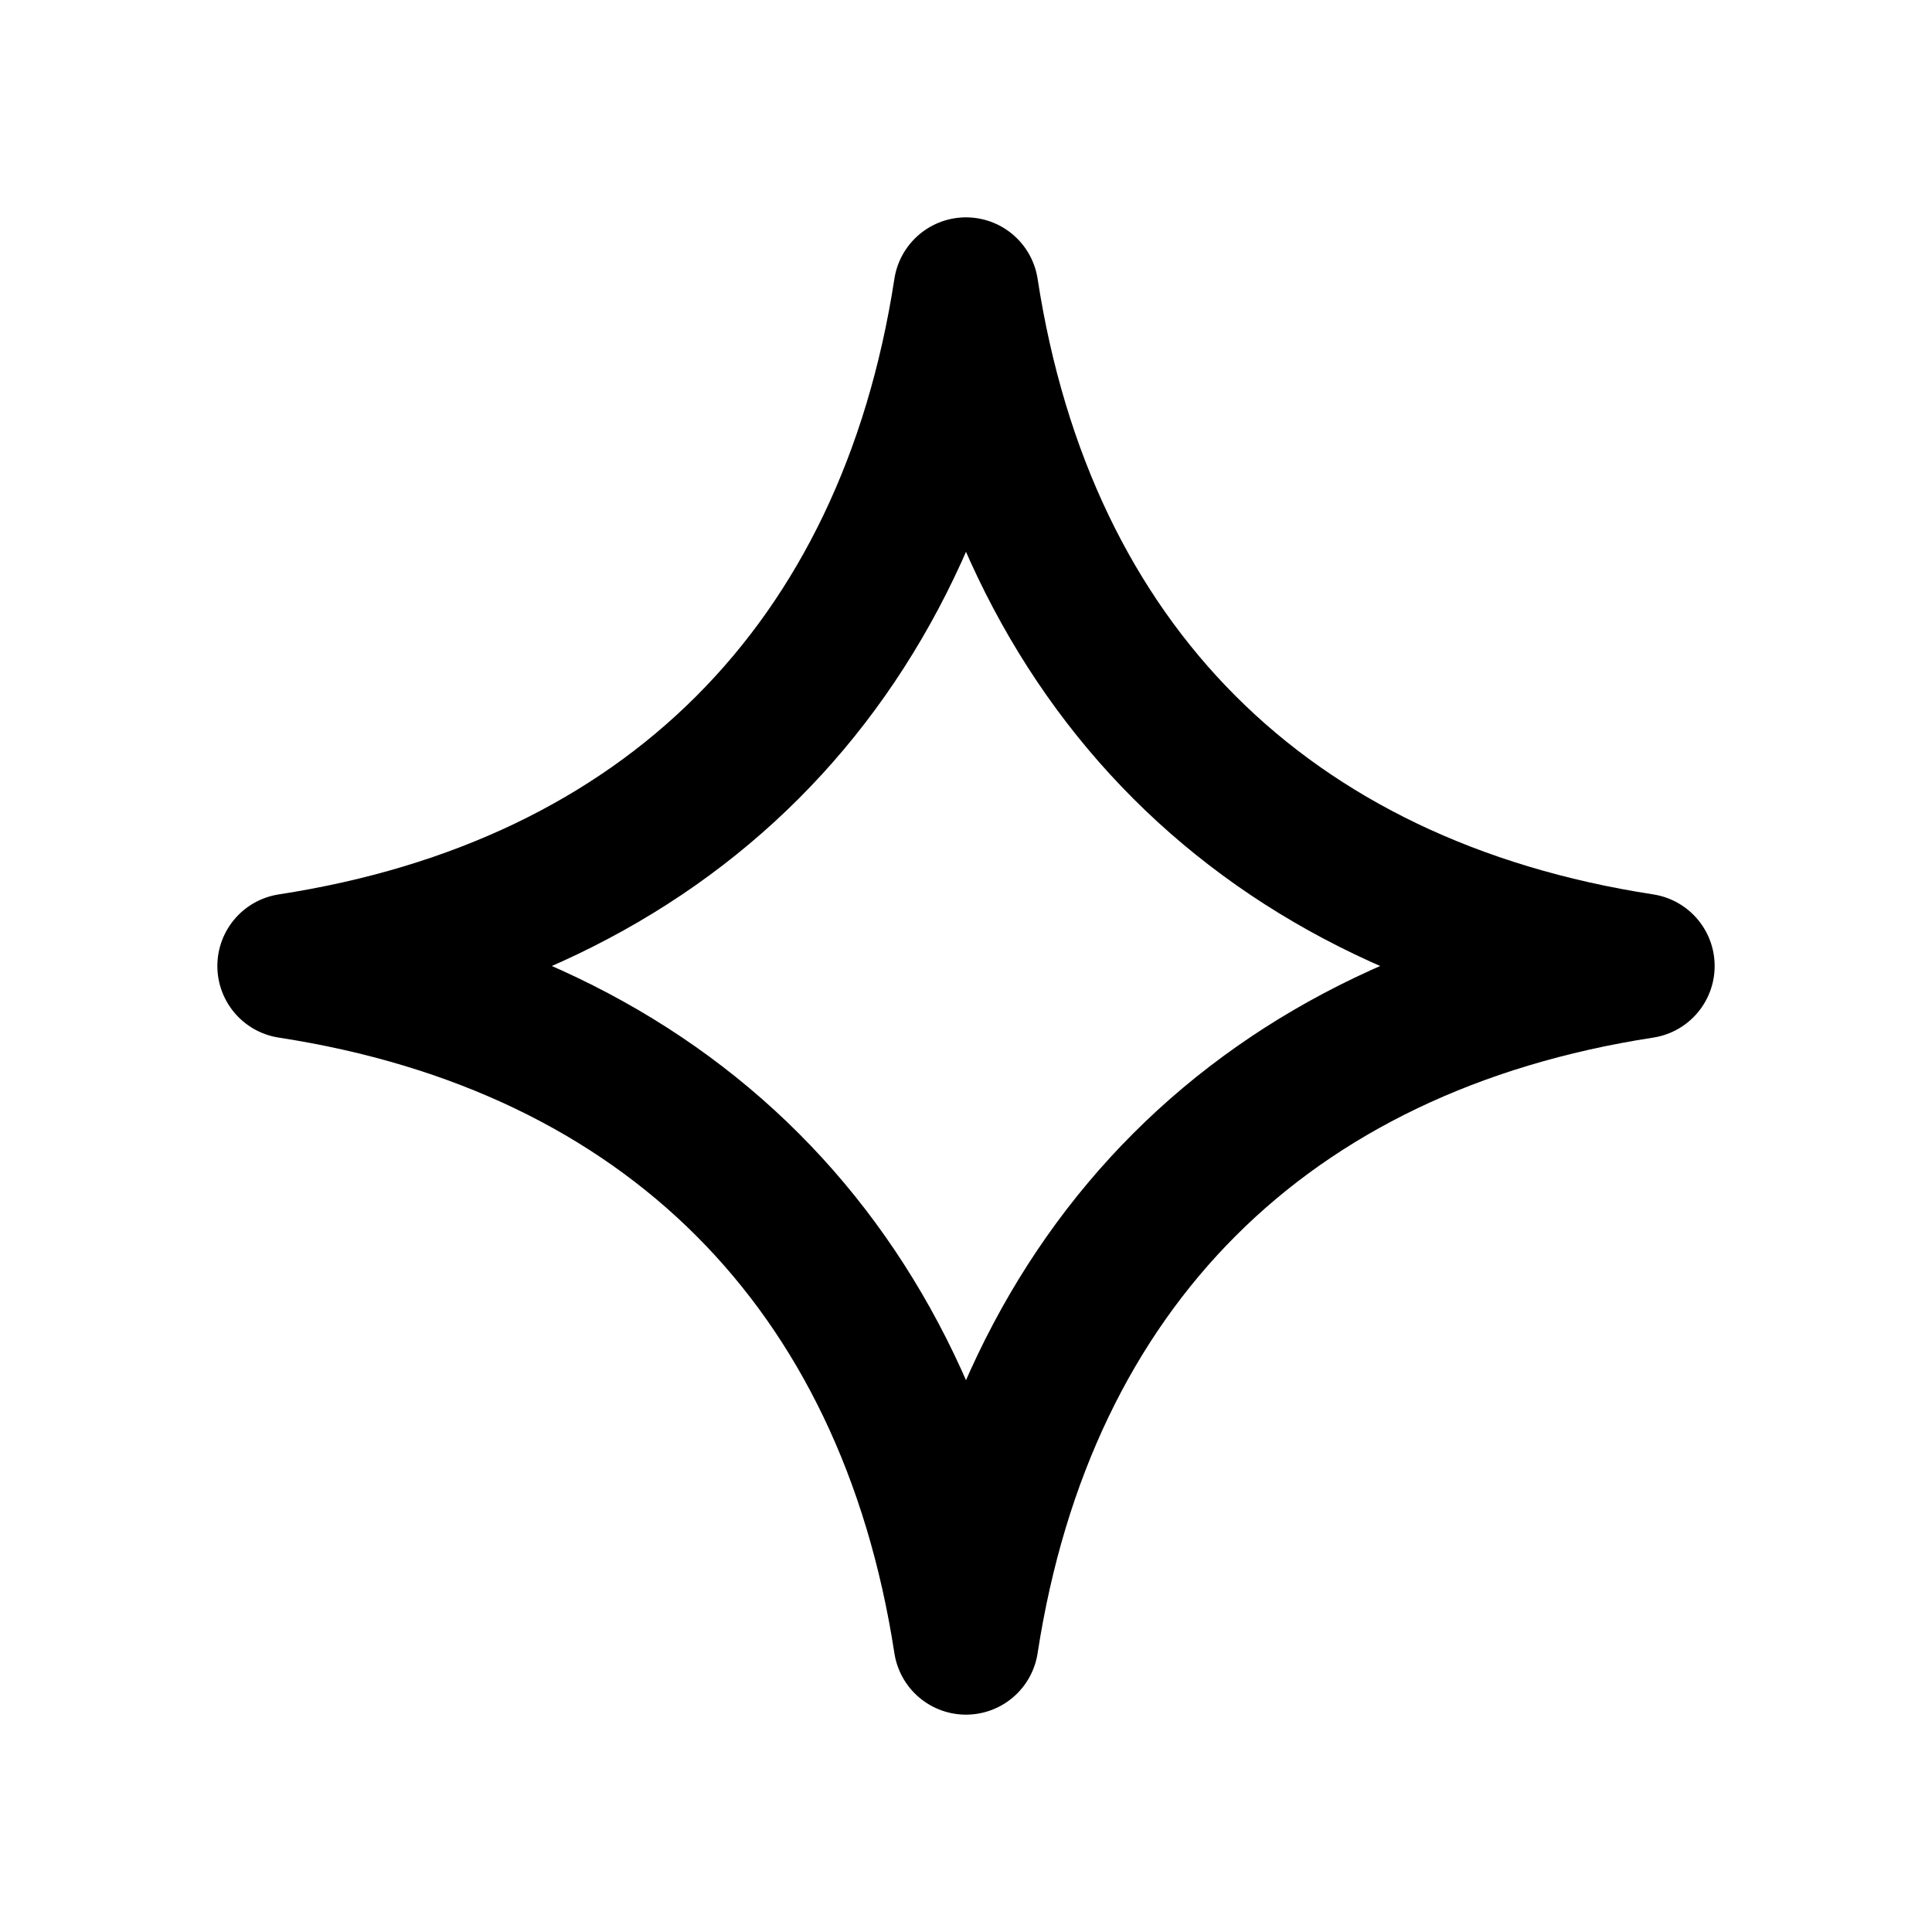
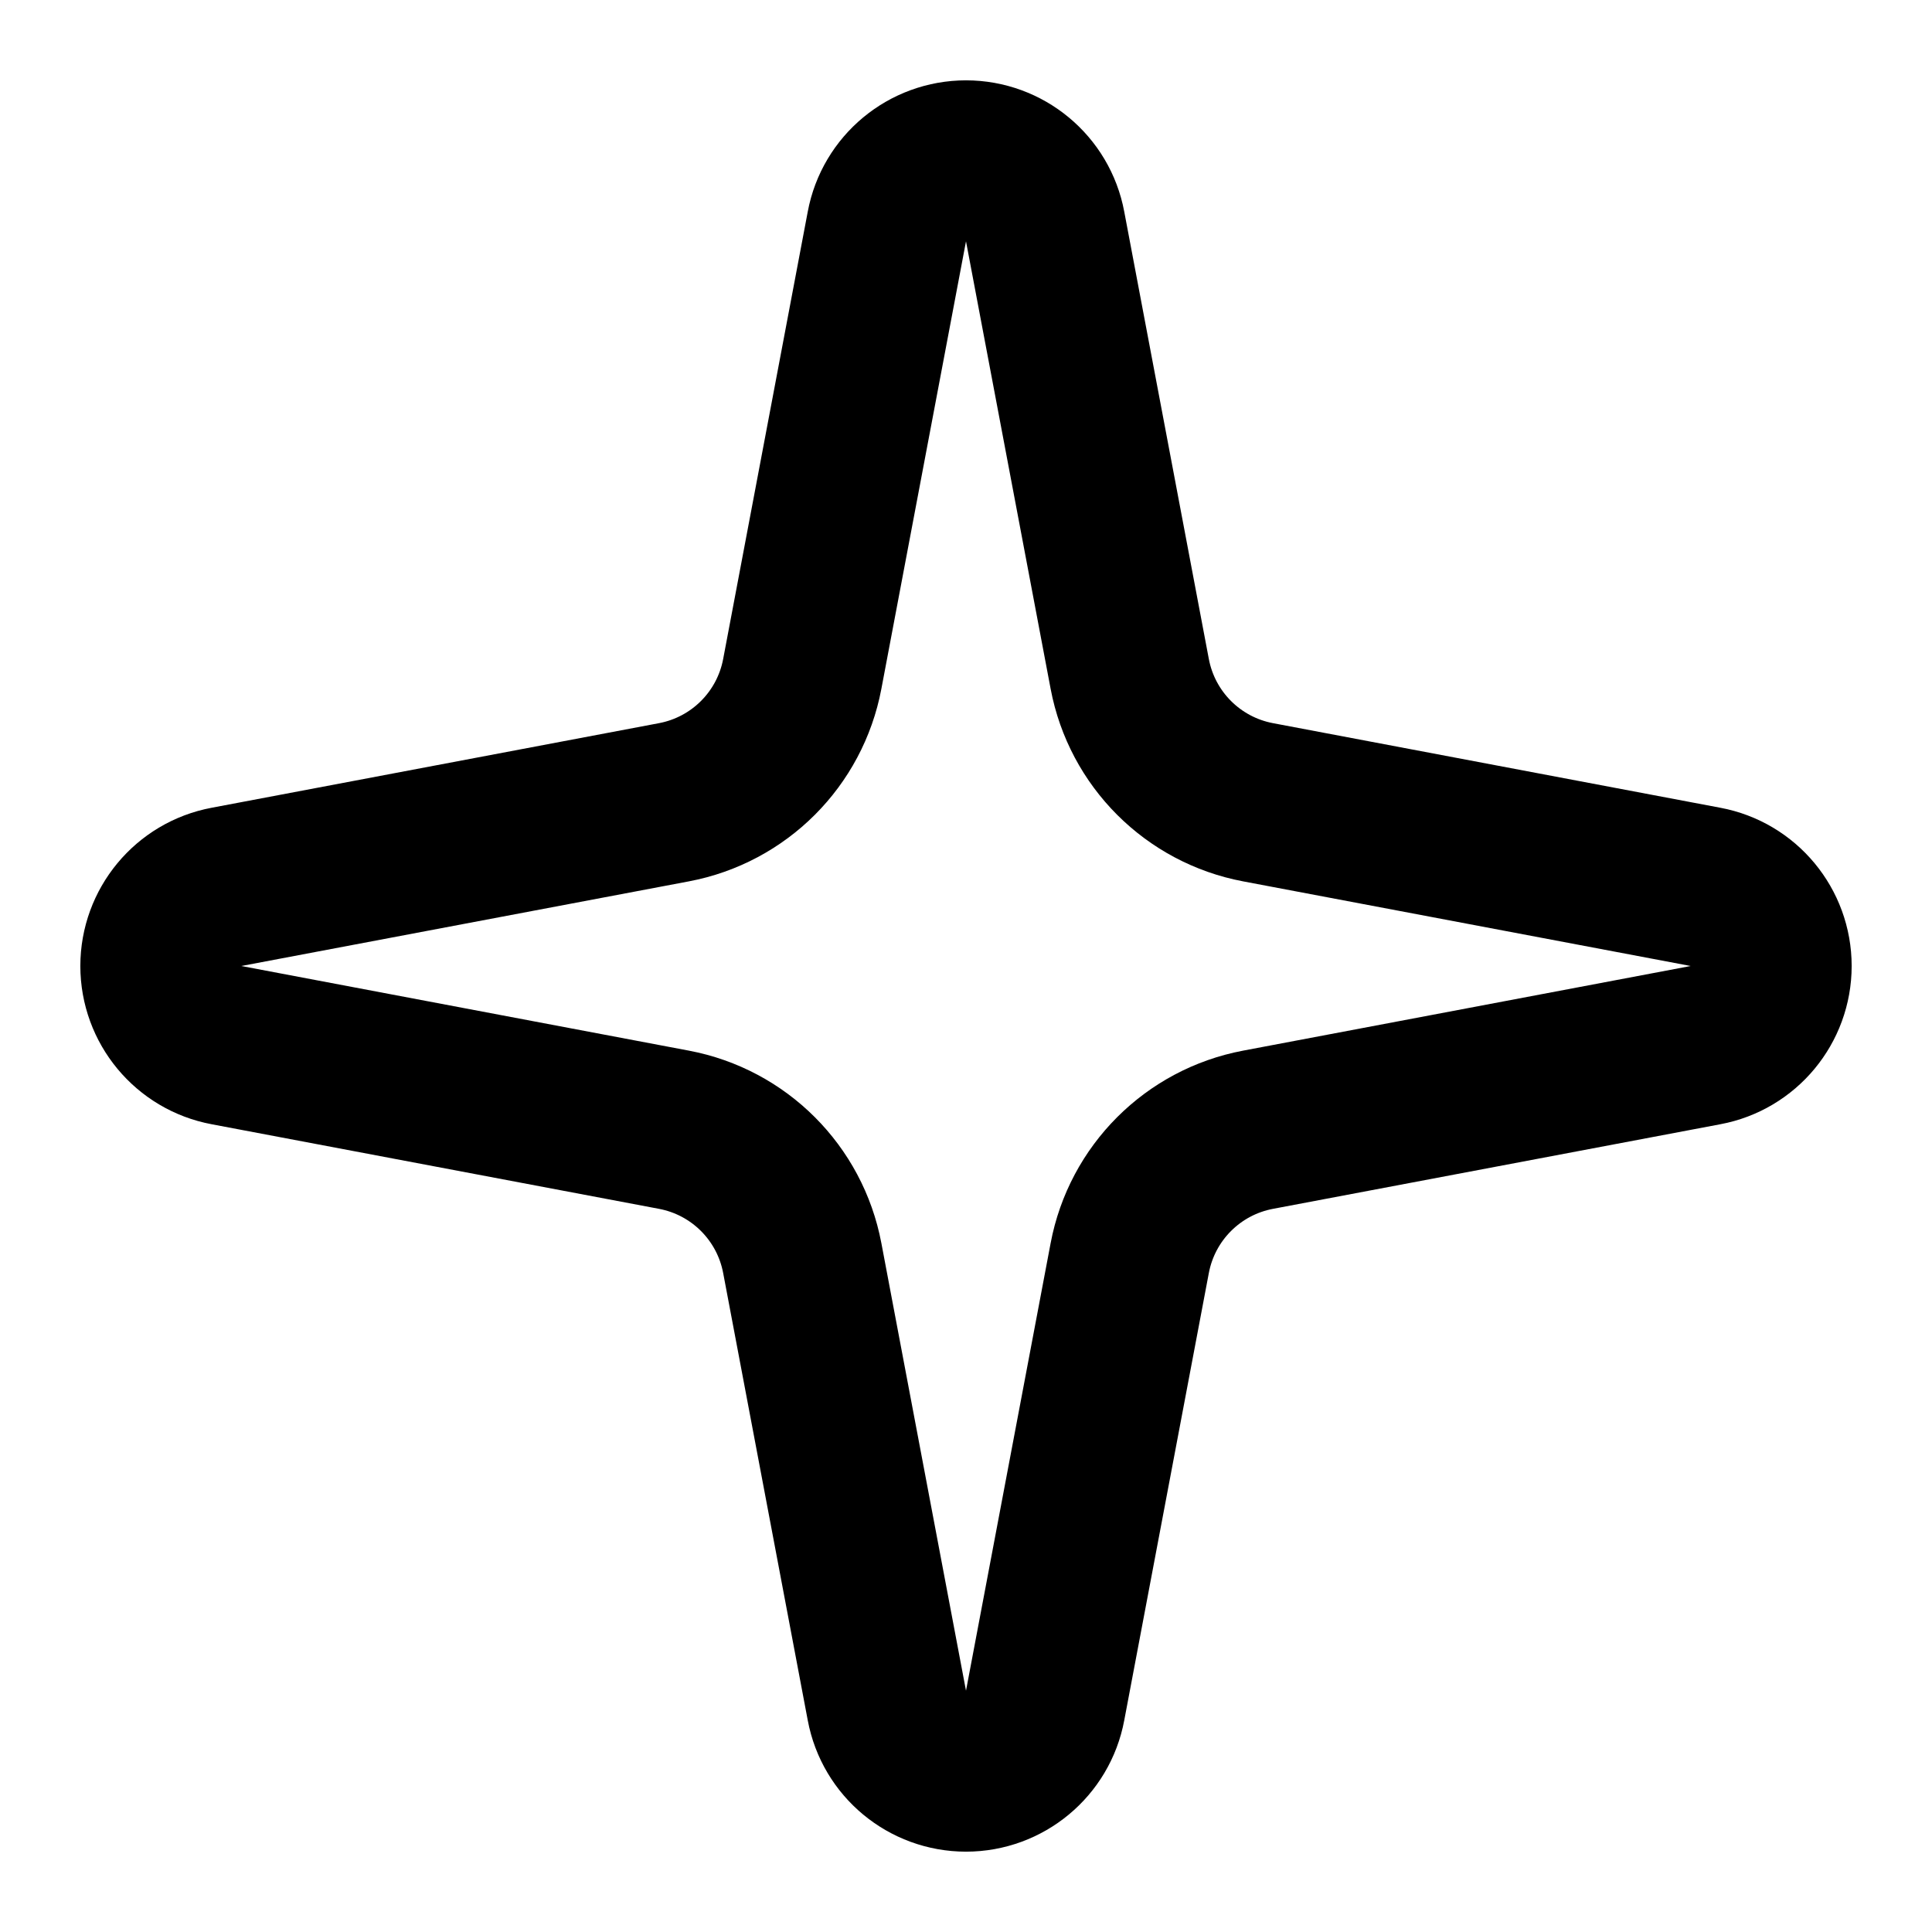
- <svg xmlns="http://www.w3.org/2000/svg" width="20" height="20" viewBox="0 0 20 20" fill="none" stroke="currentColor" stroke-width="1.5" stroke-linecap="round" stroke-linejoin="round">
-   <path d="M10 3c.6 3.9 3.1 6.4 7 7-3.9.6-6.4 3.1-7 7-.6-3.9-3.1-6.4-7-7 3.9-.6 6.4-3.1 7-7z" />
+ <svg xmlns="http://www.w3.org/2000/svg" width="24" height="24" viewBox="0 0 24 24" fill="none" stroke="currentColor" stroke-width="2" stroke-linecap="round" stroke-linejoin="round">
+   <path d="M11.017 2.814C11.105 2.341 11.519 1.998 12 1.998C12.481 1.998 12.895 2.341 12.983 2.814L14.034 8.372C14.187 9.181 14.819 9.813 15.628 9.966L21.186 11.017C21.659 11.105 22.002 11.519 22.002 12C22.002 12.481 21.659 12.895 21.186 12.983L15.628 14.034C14.819 14.187 14.187 14.819 14.034 15.628L12.983 21.186C12.895 21.659 12.481 22.002 12 22.002C11.519 22.002 11.105 21.659 11.017 21.186L9.966 15.628C9.813 14.819 9.181 14.187 8.372 14.034L2.814 12.983C2.341 12.895 1.998 12.481 1.998 12C1.998 11.519 2.341 11.105 2.814 11.017L8.372 9.966C9.181 9.813 9.813 9.181 9.966 8.372Z" />
</svg>
